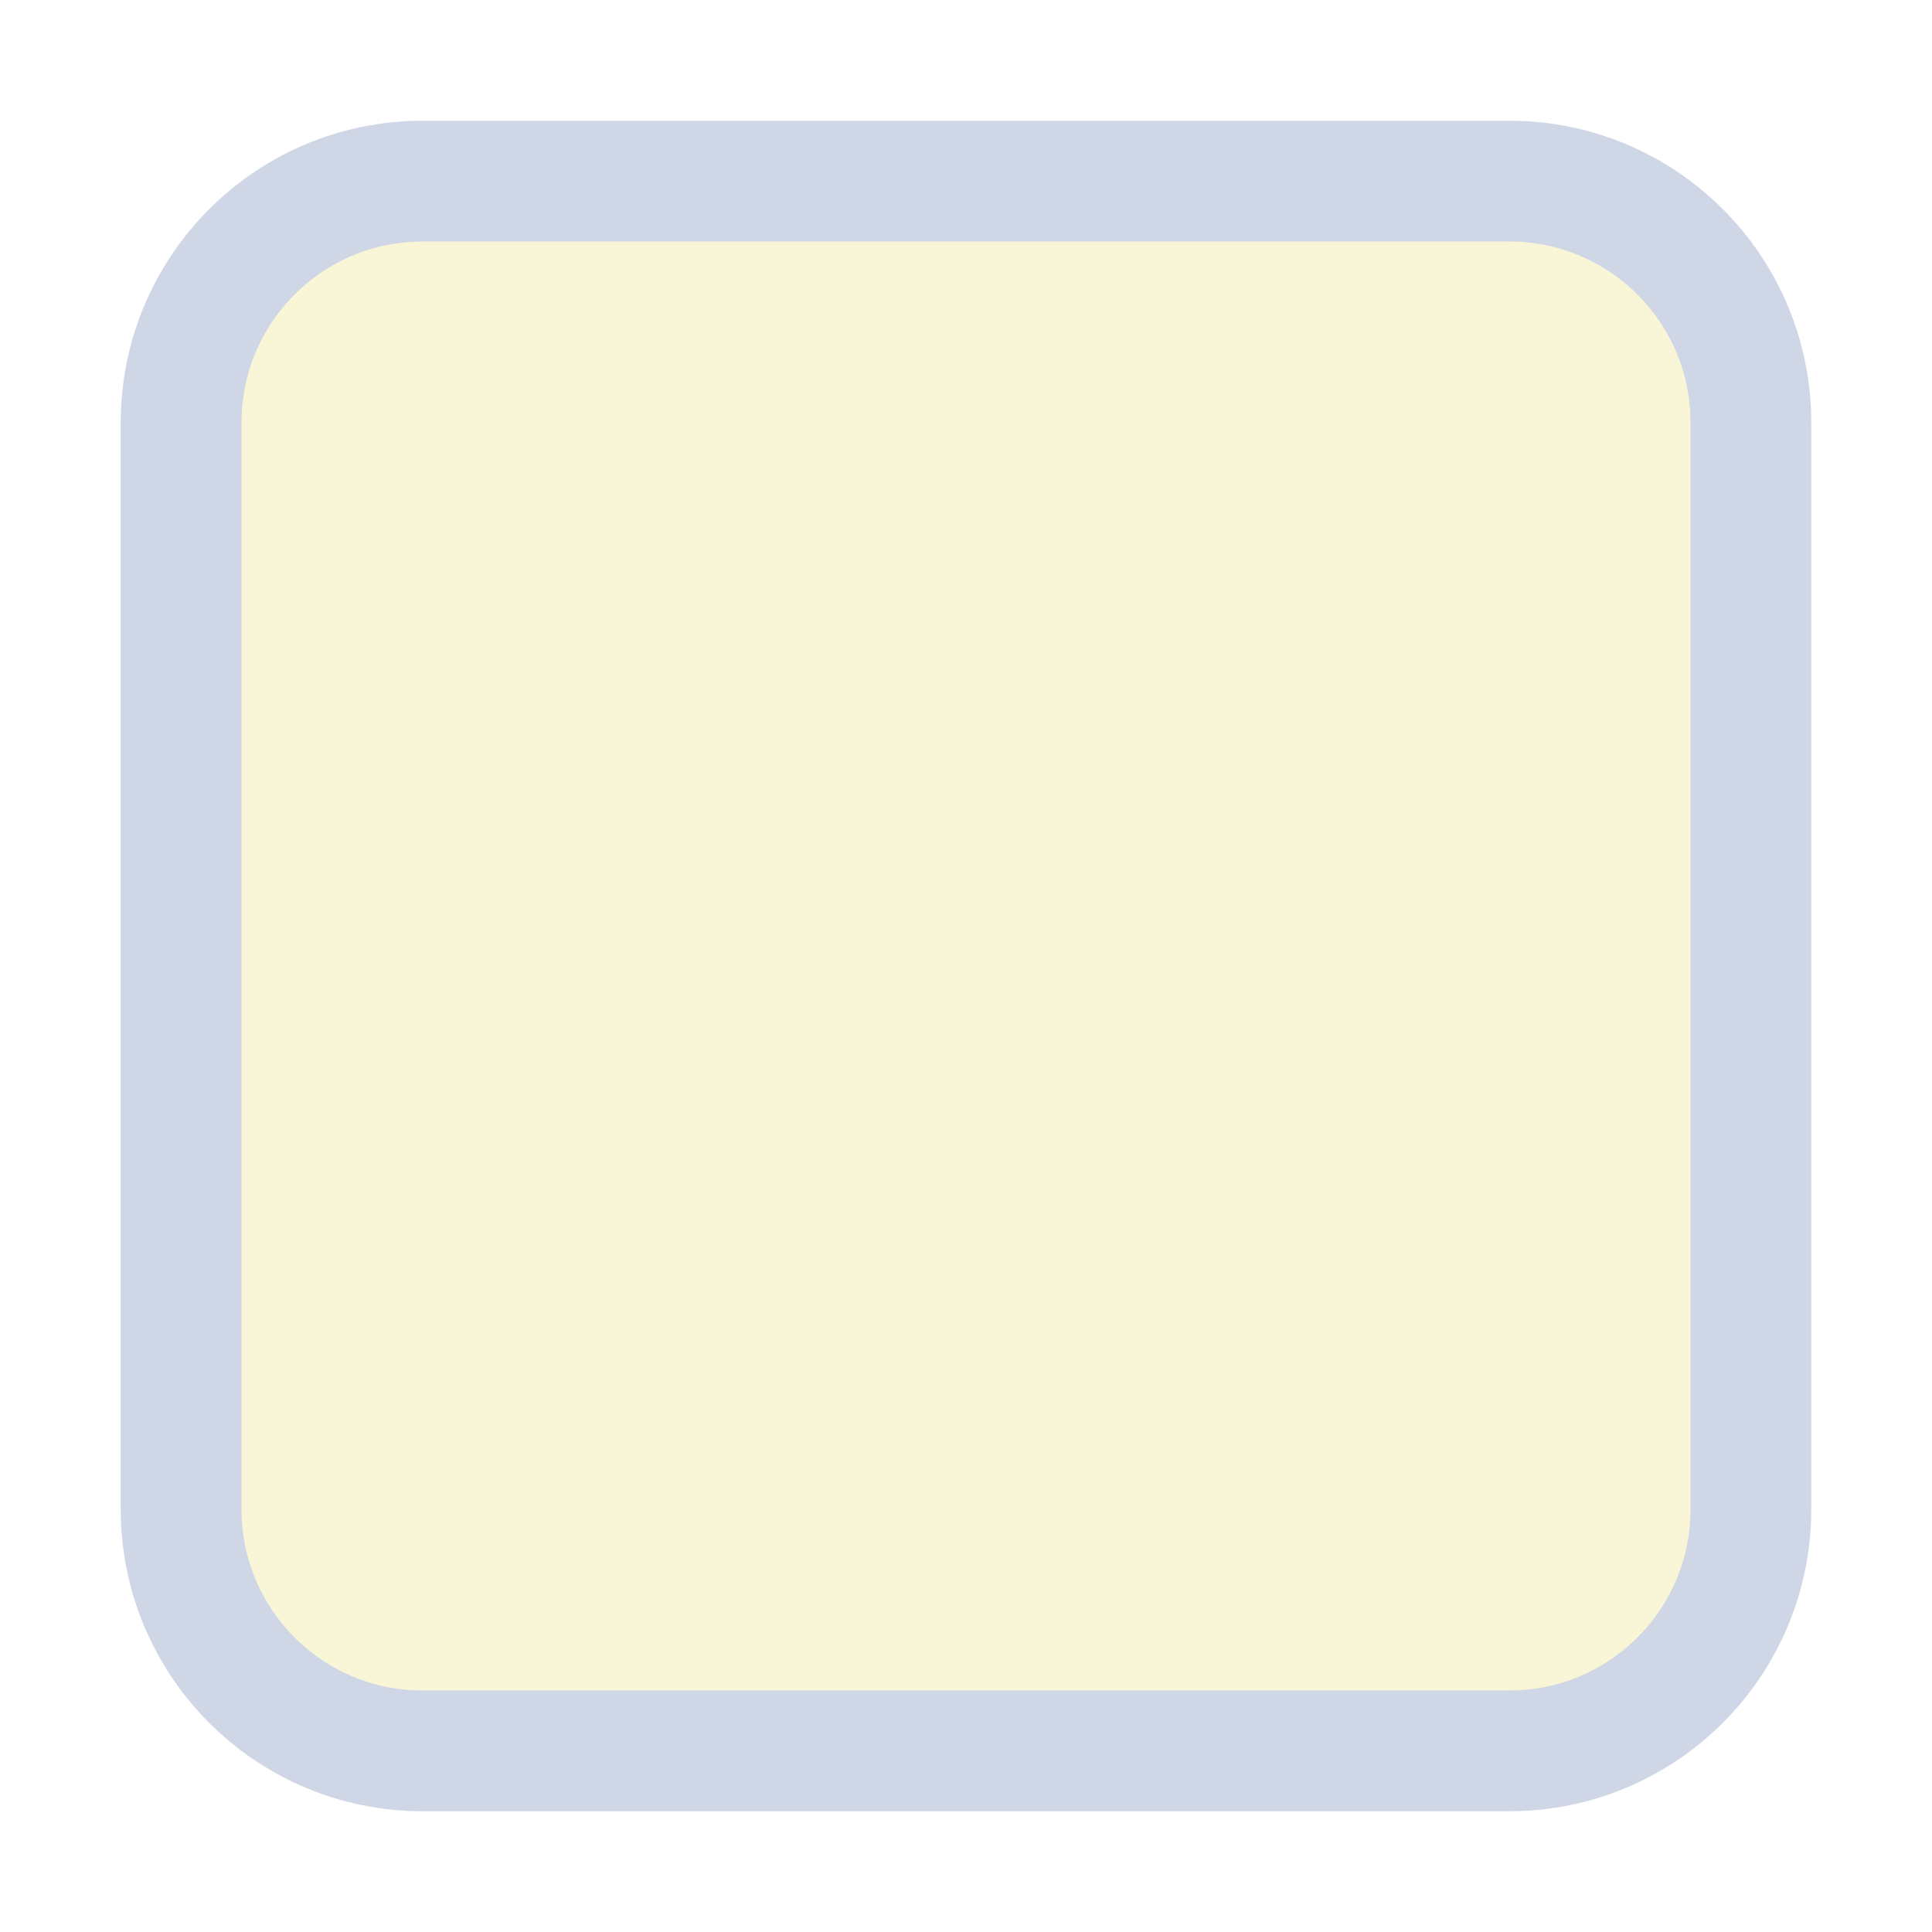
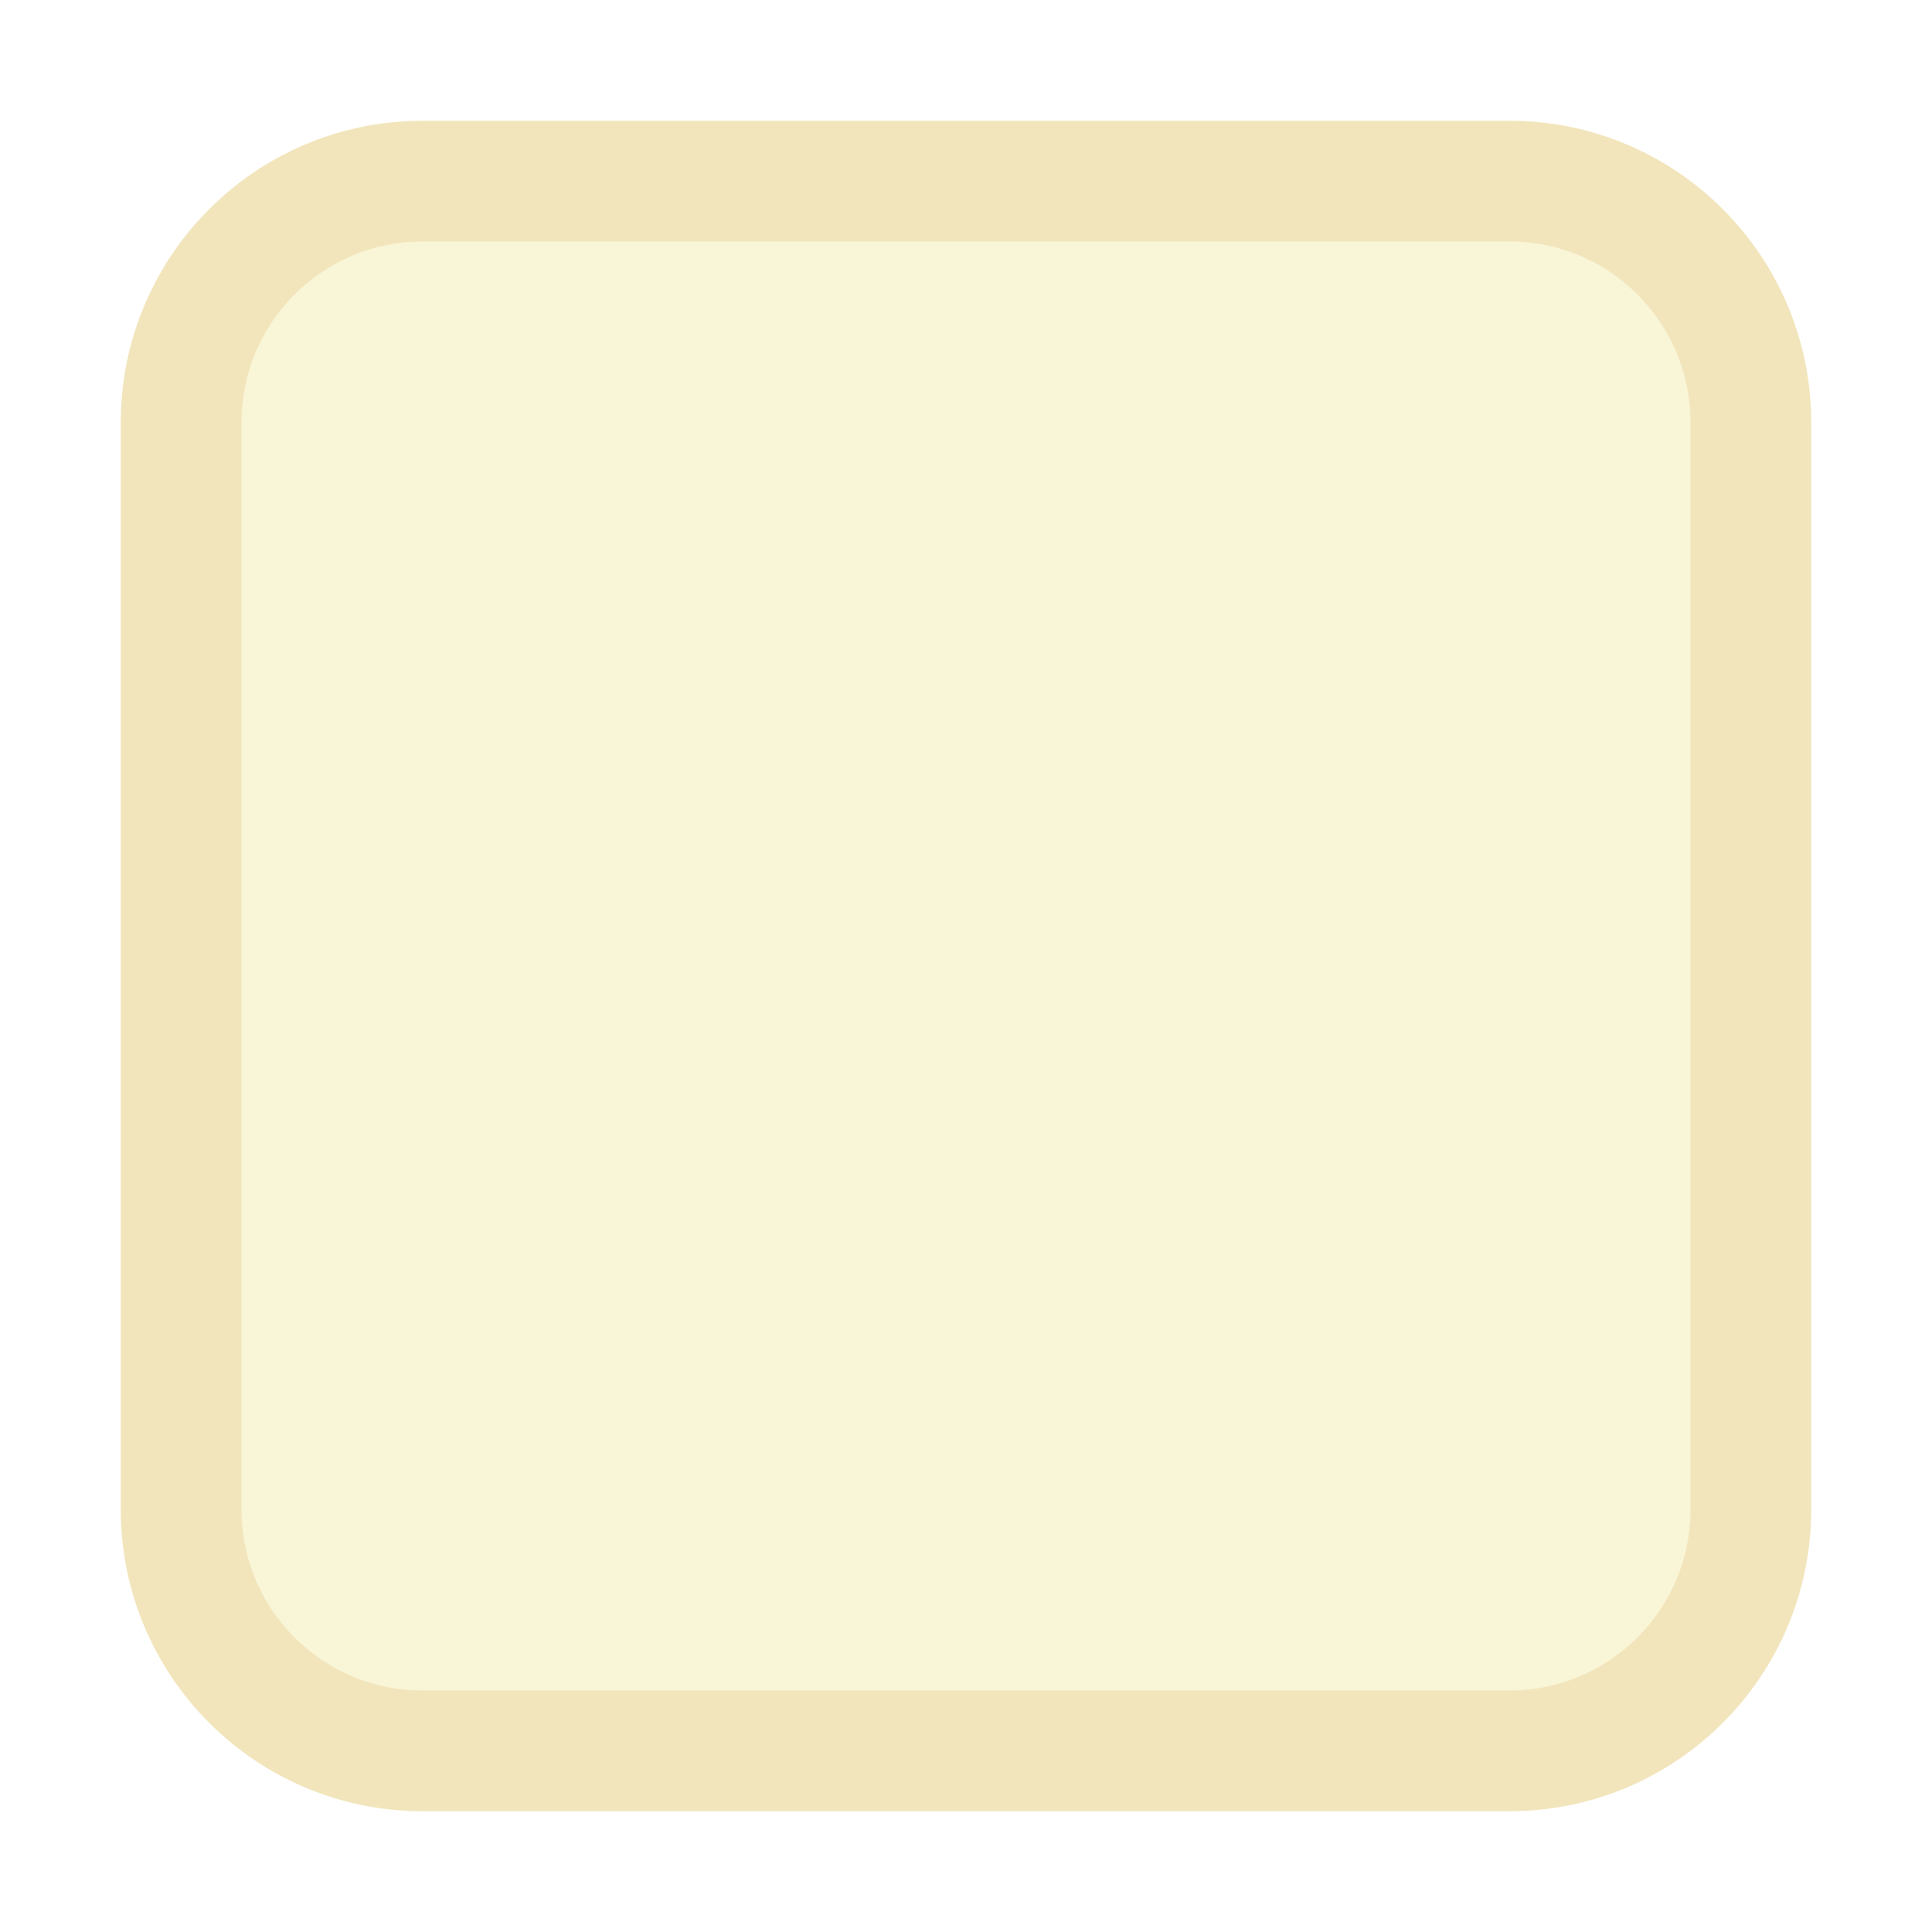
<svg xmlns="http://www.w3.org/2000/svg" width="16" height="16" id="svg2" version="1.1">
  <defs id="defs4">
    <linearGradient id="linearGradient3768-6">
      <stop style="stop-color:#0f0f0f;stop-opacity:1;" offset="0" id="stop3770-6" />
      <stop id="stop3778-2" offset="0.078" style="stop-color:#171717;stop-opacity:1;" />
      <stop style="stop-color:#171717;stop-opacity:1;" offset="0.974" id="stop3774-0" />
      <stop style="stop-color:#1b1b1b;stop-opacity:1;" offset="1" id="stop3776-1" />
    </linearGradient>
  </defs>
  <g id="layer1" transform="translate(0,-1036.362)">
    <g transform="translate(-17,1036)" style="display:inline;opacity:1" id="checkbox-unchecked-7">
      <g id="sdsd-0">
        <g id="scdsdcd-0" transform="translate(0,-30)">
          <g style="display:inline" id="g15812-6-6-1-4" transform="matrix(0.9295198,0,0,0.9291437,-156.7507,-212.9618)">
            <g transform="matrix(0.5089163,0,0,0.5173982,161.7932,197.5643)" id="g5489-2-9-6-8-8-9" style="display:inline">
              <g id="g5428-8-1-4-0-0-65" />
            </g>
          </g>
          <rect y="30.362" x="17" height="16" width="16" id="rect13523-4" style="color:#1d2021;display:inline;overflow:visible;visibility:visible;fill:none;stroke:none;stroke-width:2;marker:none;enable-background:accumulate" />
          <g id="g5400-2">
-             <rect ry="2" style="color:#1d2021;display:inline;overflow:visible;visibility:visible;fill:#f9f5d7;fill-opacity:1;stroke:#cfd6e6;stroke-width:1;stroke-linecap:butt;stroke-linejoin:round;stroke-miterlimit:4;stroke-dasharray:none;stroke-dashoffset:0;stroke-opacity:1;marker:none;enable-background:accumulate" id="rect5147-9-1-5-7-6-3" width="13" height="13" x="18.5" y="31.862" rx="2" />
+             <rect ry="2" style="color:#1d2021;display:inline;overflow:visible;visibility:visible;fill:#f9f5d7;fill-opacity:1;stroke:#f2e5bc;stroke-width:1;stroke-linecap:butt;stroke-linejoin:round;stroke-miterlimit:4;stroke-dasharray:none;stroke-dashoffset:0;stroke-opacity:1;marker:none;enable-background:accumulate" id="rect5147-9-1-5-7-6-3" width="13" height="13" x="18.5" y="31.862" rx="2" />
          </g>
        </g>
      </g>
    </g>
  </g>
</svg>
